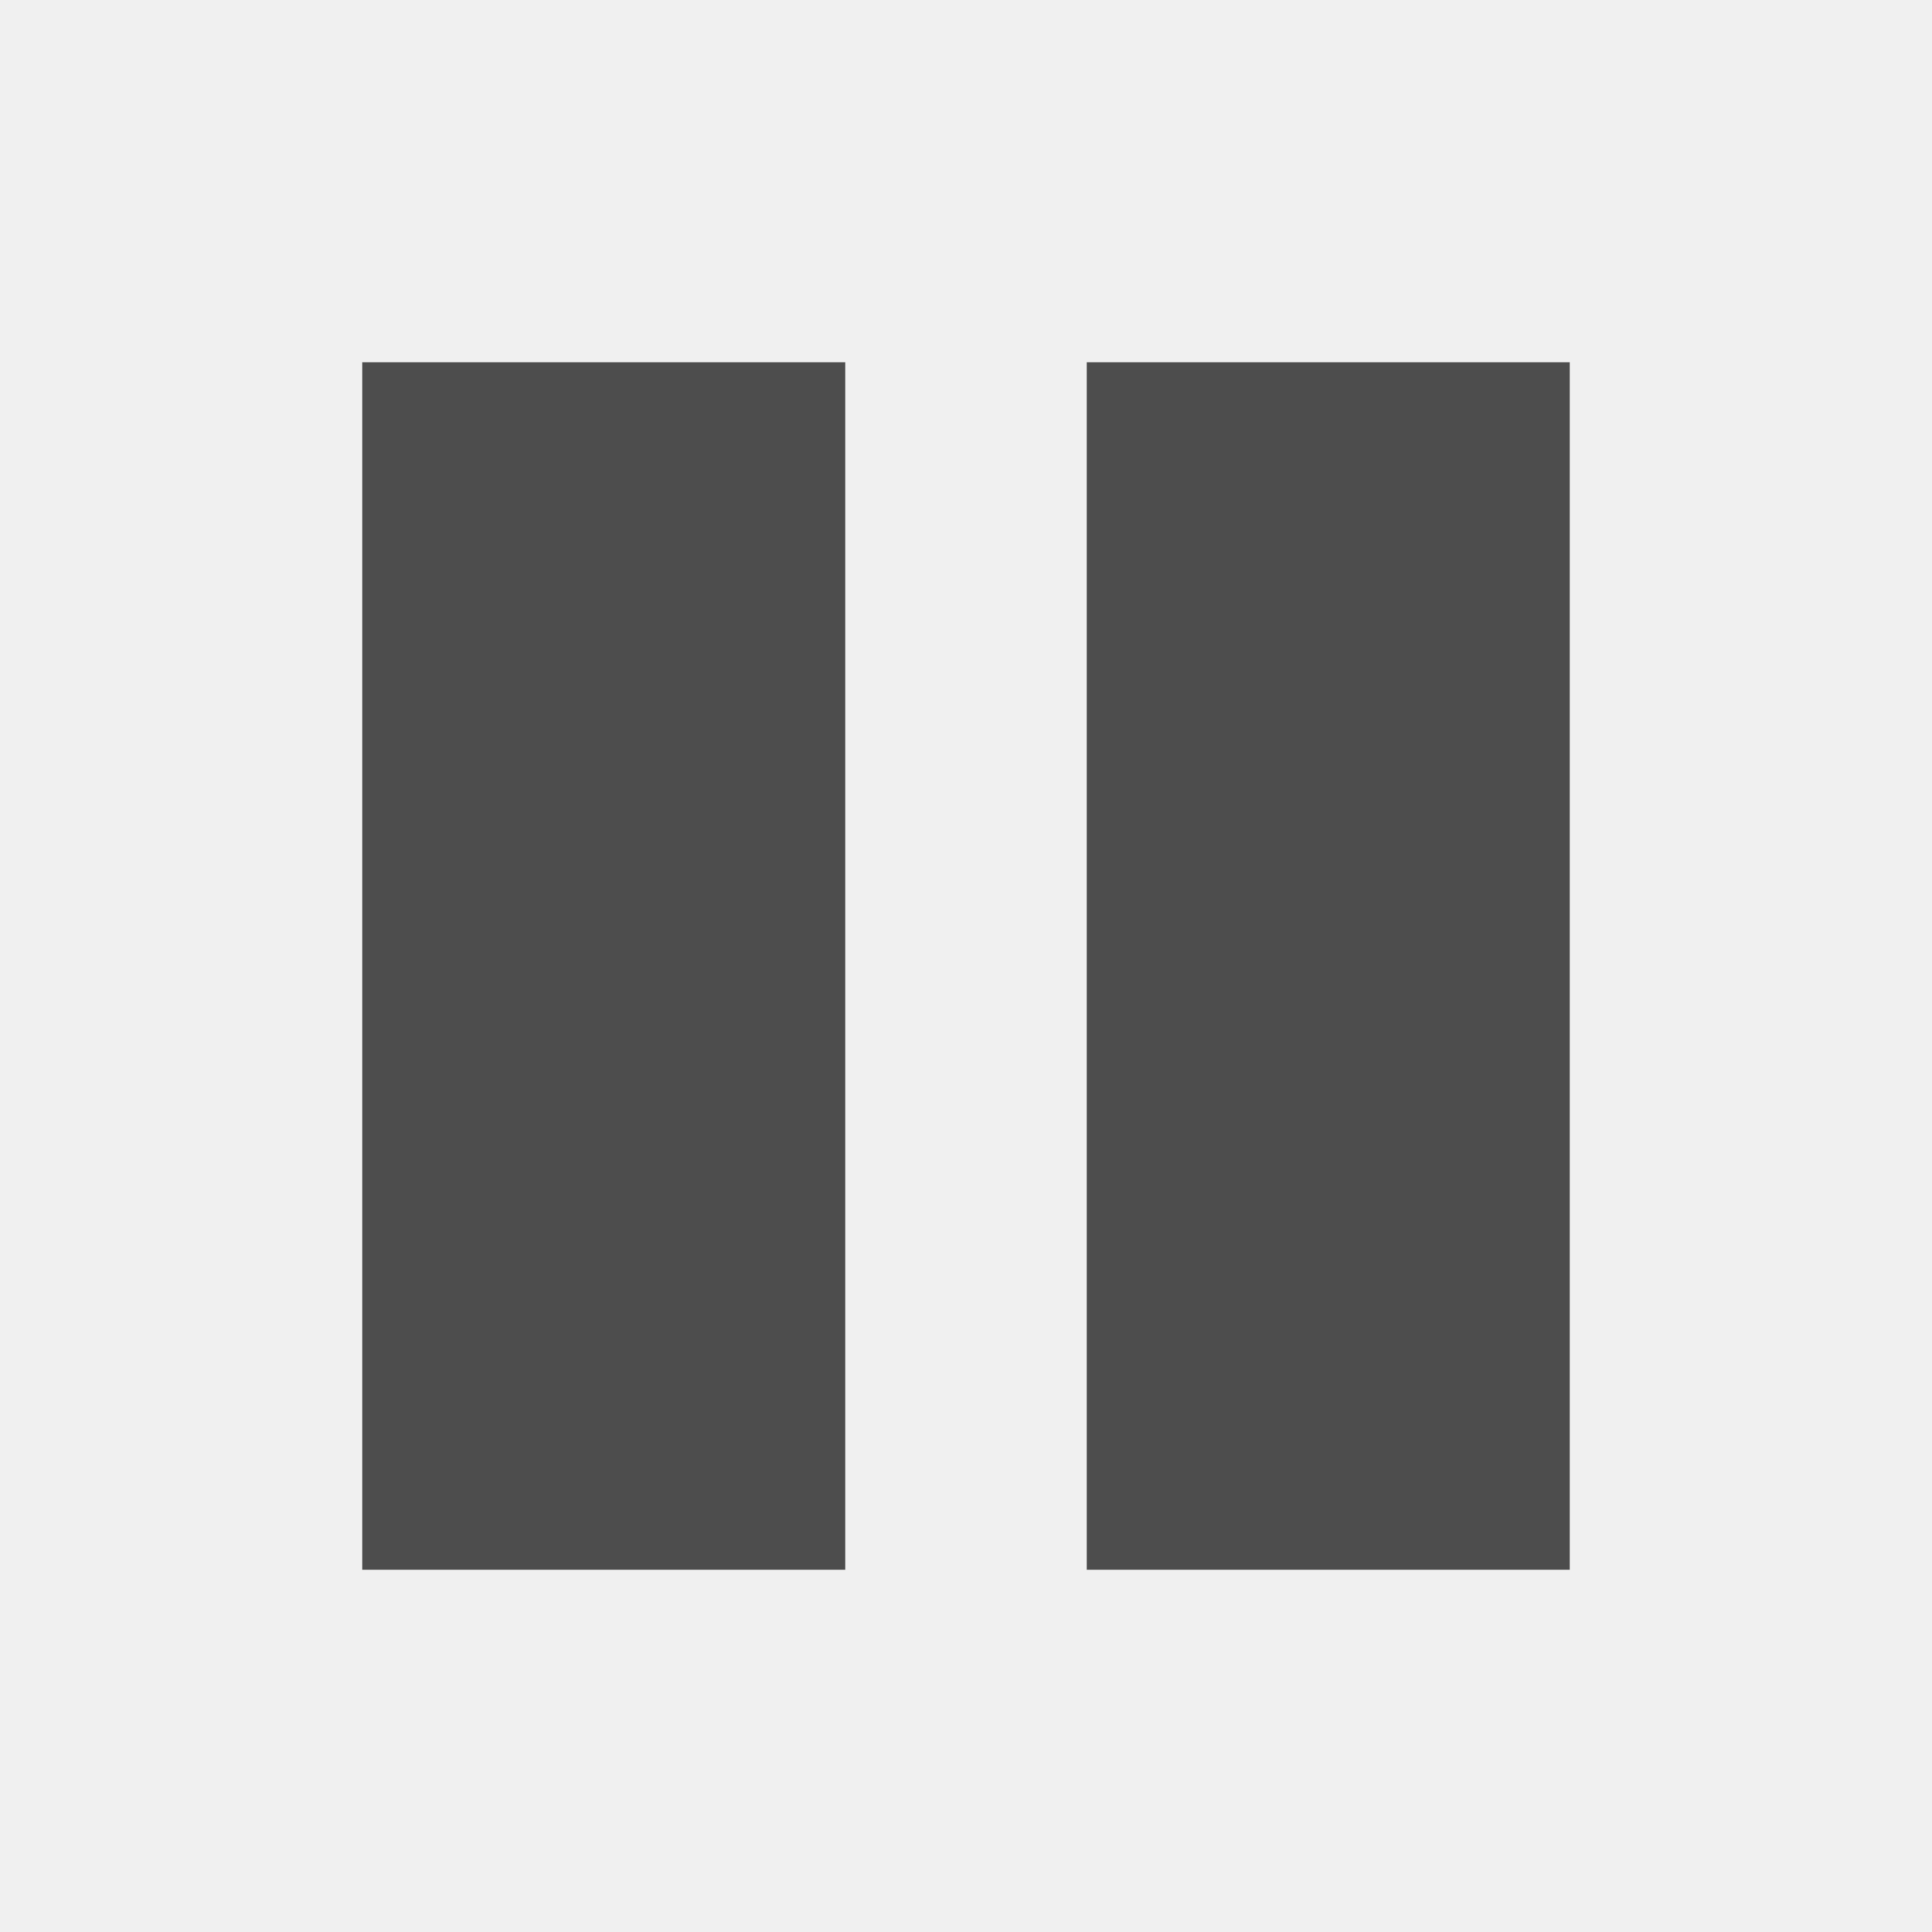
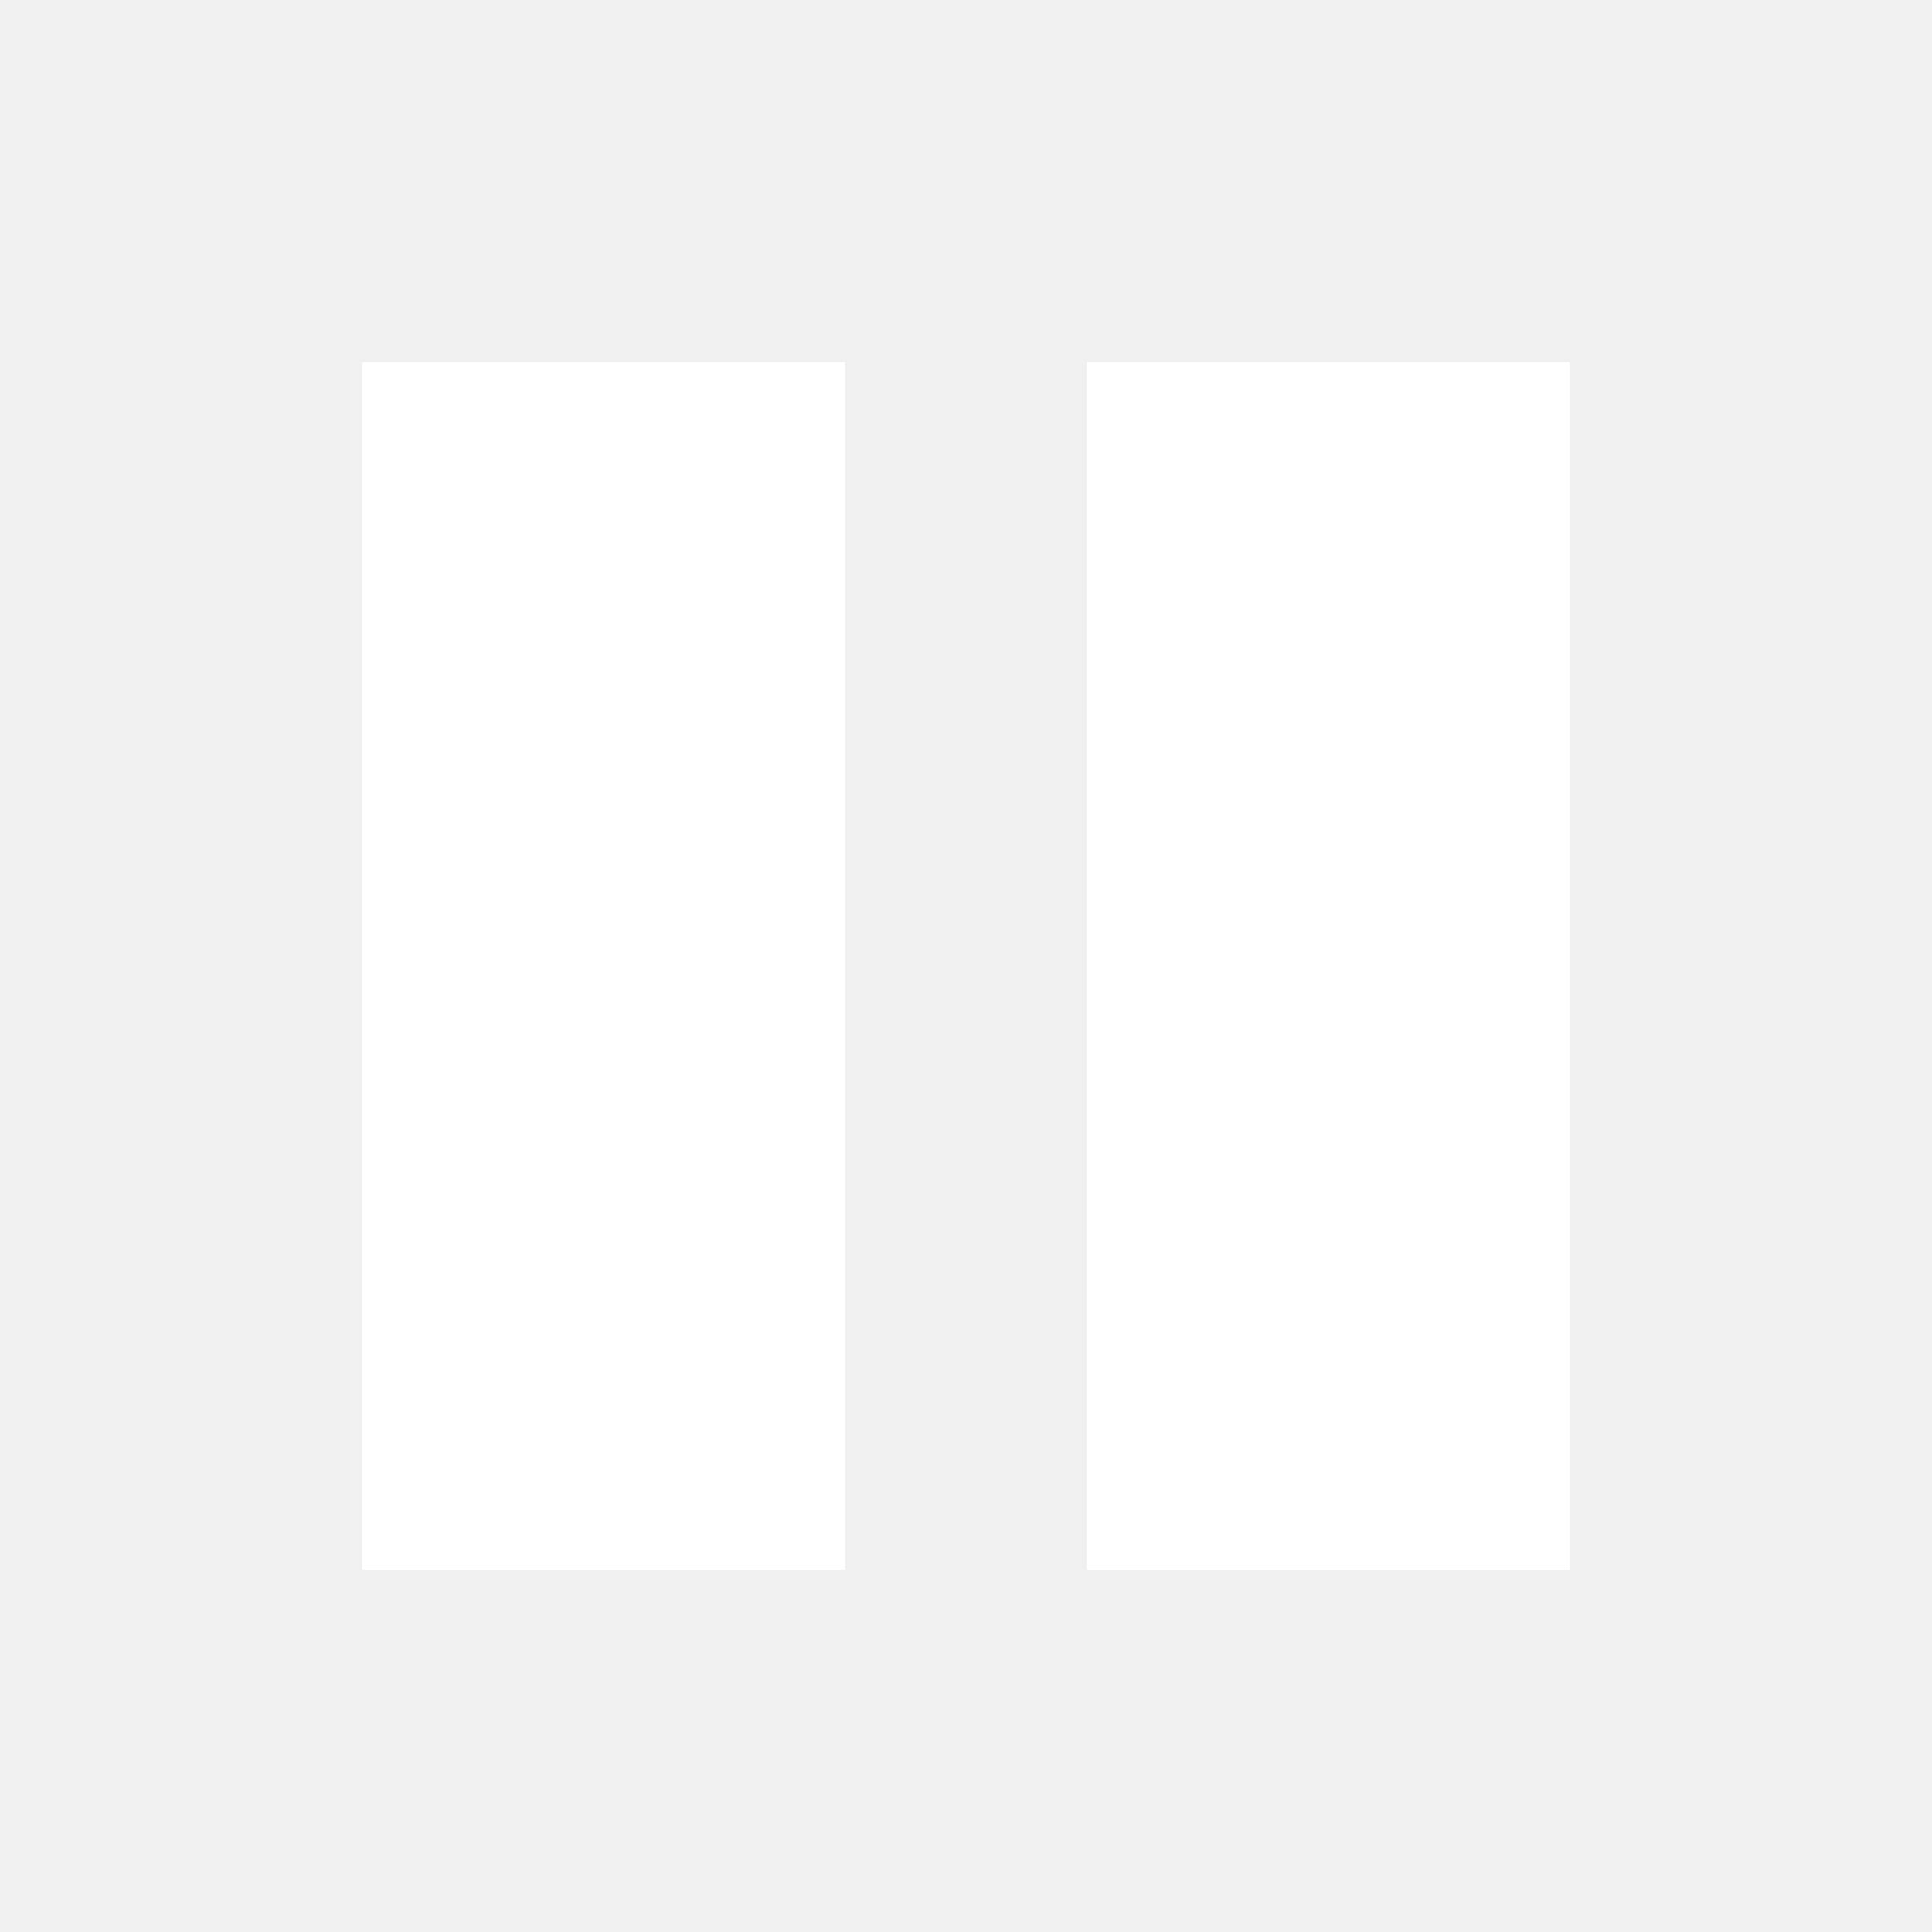
- <svg xmlns="http://www.w3.org/2000/svg" viewBox="0 0 16 16">
+ <svg xmlns="http://www.w3.org/2000/svg" viewBox="0 0 16 16" version="1.1" id="svg6">
  <defs id="defs3051">
    <style type="text/css" id="current-color-scheme">
      .ColorScheme-Text {
        color:#4d4d4d;
      }
      </style>
  </defs>
-   <path style="fill:currentColor;fill-opacity:1;stroke:none" d="m 3 3 0 10 4 0 0 -10 z m 6 0 0 10 4 0 0 -10 z" class="ColorScheme-Text" />
+   <path style="fill:#ffffff;fill-opacity:1;stroke:none" d="m 3 3 0 10 4 0 0 -10 z m 6 0 0 10 4 0 0 -10 z" class="ColorScheme-Text" id="path4" />
</svg>
